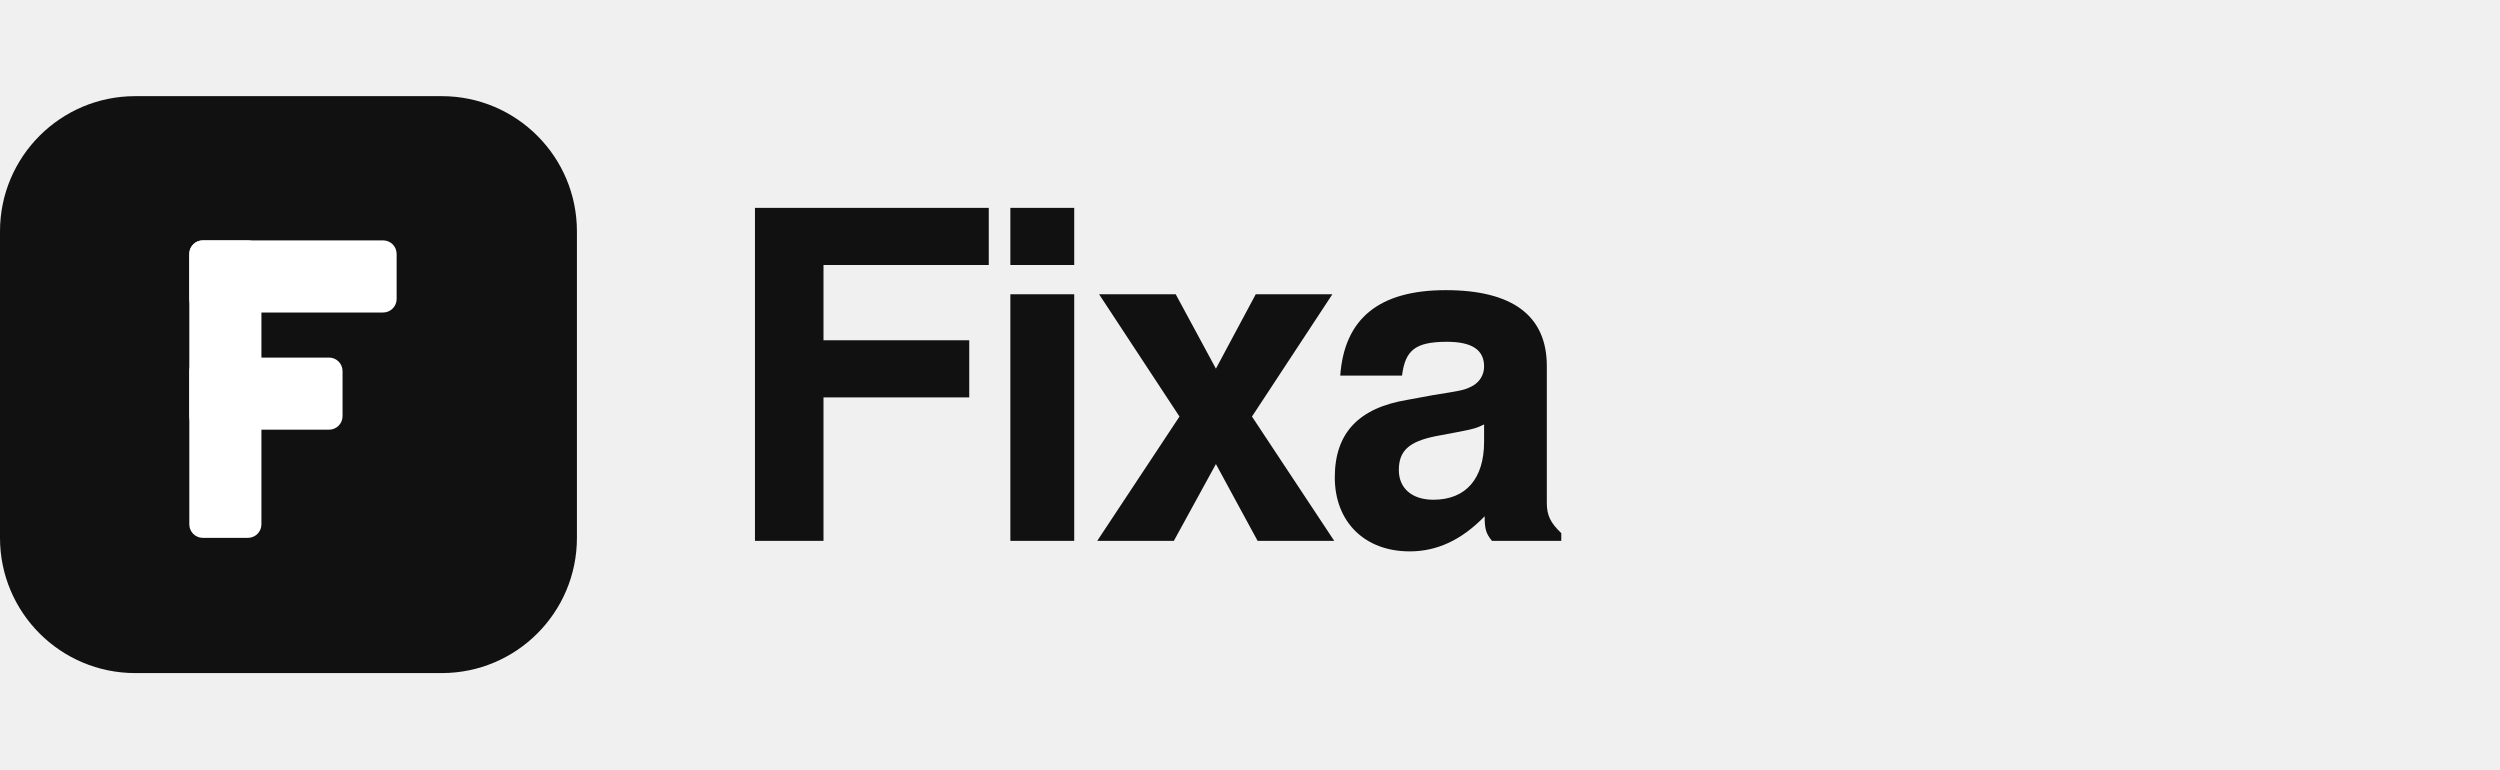
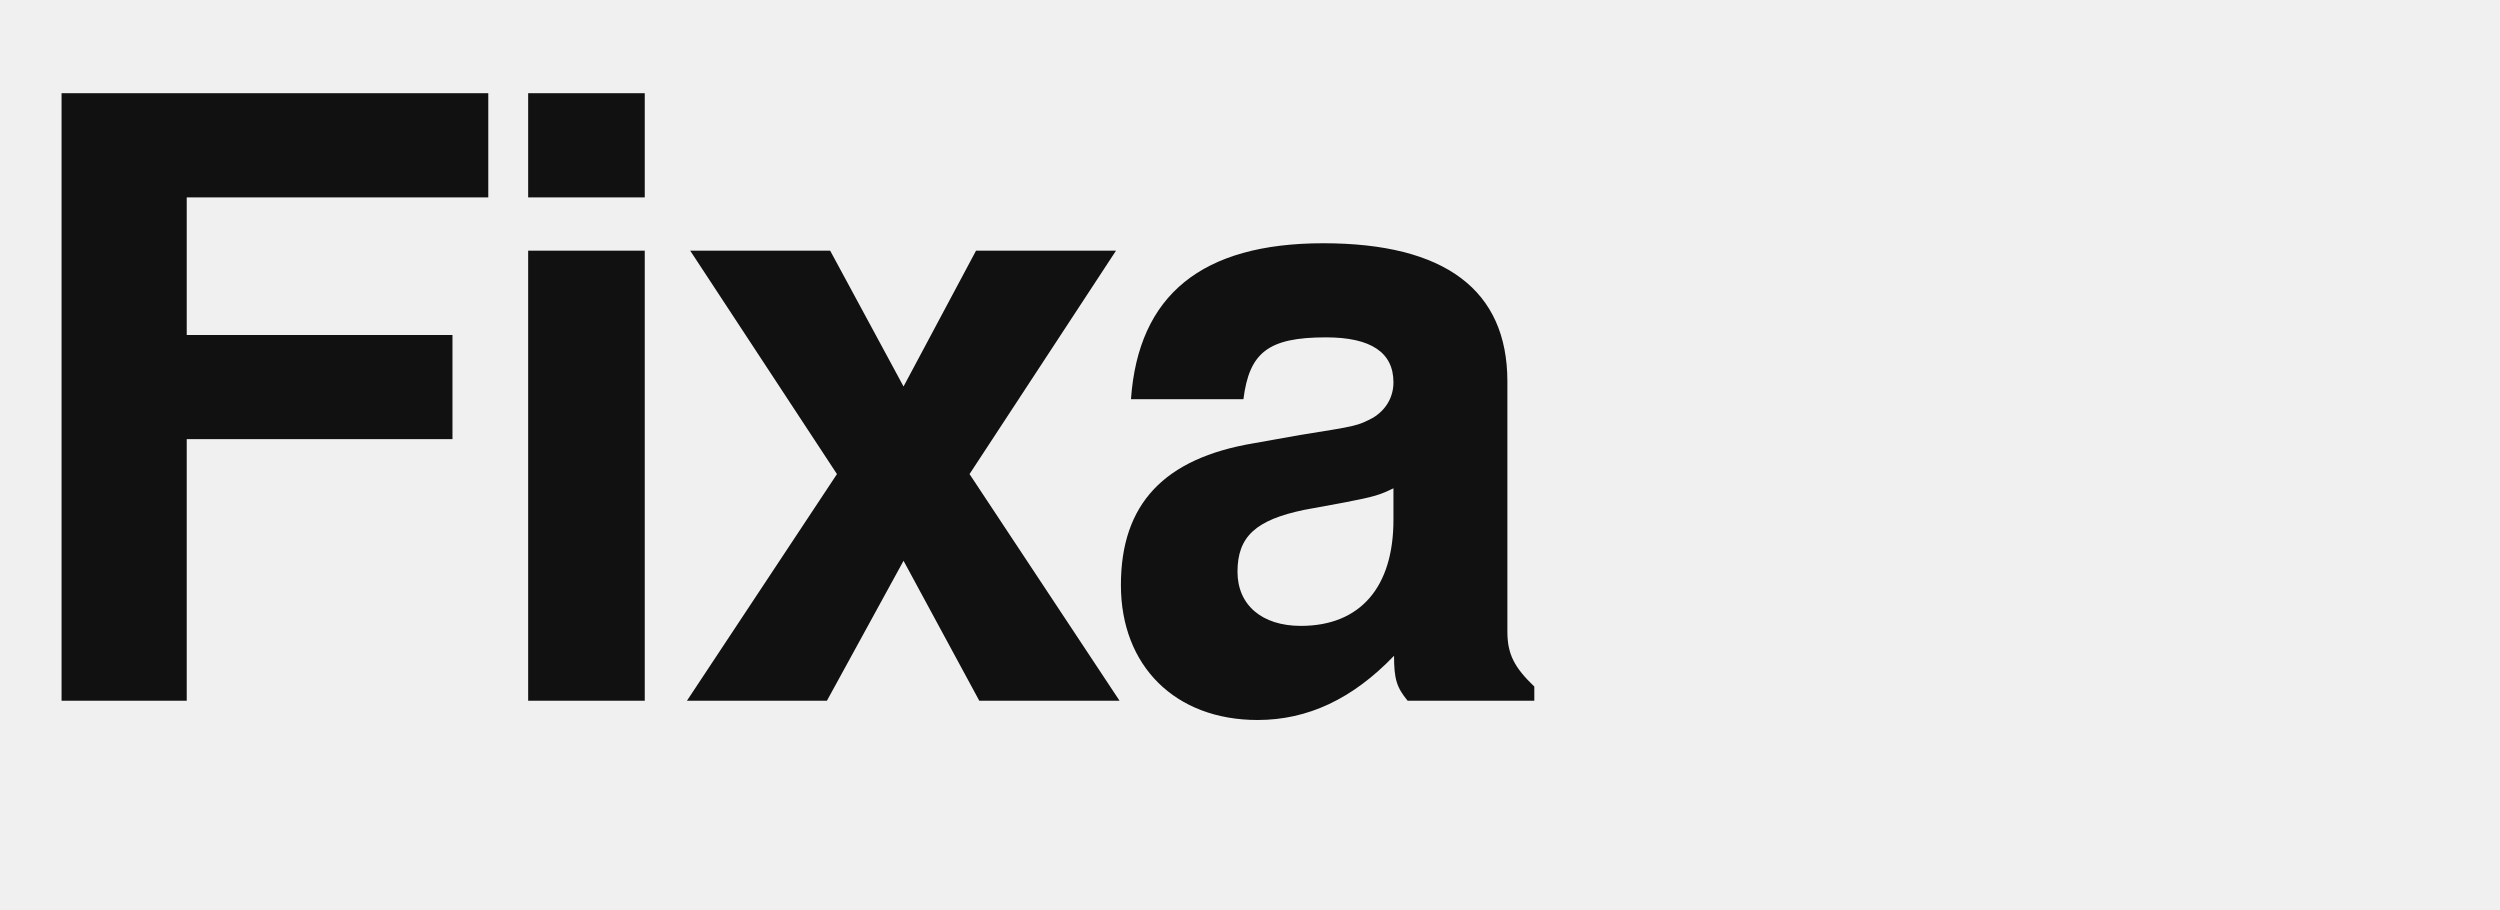
- <svg xmlns="http://www.w3.org/2000/svg" viewBox="0 0 208 64" role="img" aria-label="Fixa">
-   <g transform="translate(0,8) scale(0.75)">
-     <rect width="64" height="64" rx="15" fill="#111111" />
-     <rect x="21" y="16" width="8" height="33" rx="1.5" fill="#ffffff" />
-     <rect x="21" y="16" width="23" height="8" rx="1.5" fill="#ffffff" />
-     <rect x="21" y="29" width="17" height="8" rx="1.5" fill="#ffffff" />
-   </g>
-   <text x="60" y="45" font-family="'Segoe UI', Helvetica, Arial, sans-serif" font-size="38" font-weight="800" letter-spacing="-1.4" fill="#111111">Fixa</text>
+ <svg xmlns="http://www.w3.org/2000/svg" viewBox="0 0 132 48" role="img" aria-label="Fixa">
+   <text x="0" y="37" font-family="'Segoe UI', Helvetica, Arial, sans-serif" font-size="44" font-weight="800" letter-spacing="-1.6" fill="#111111">Fixa</text>
</svg>
